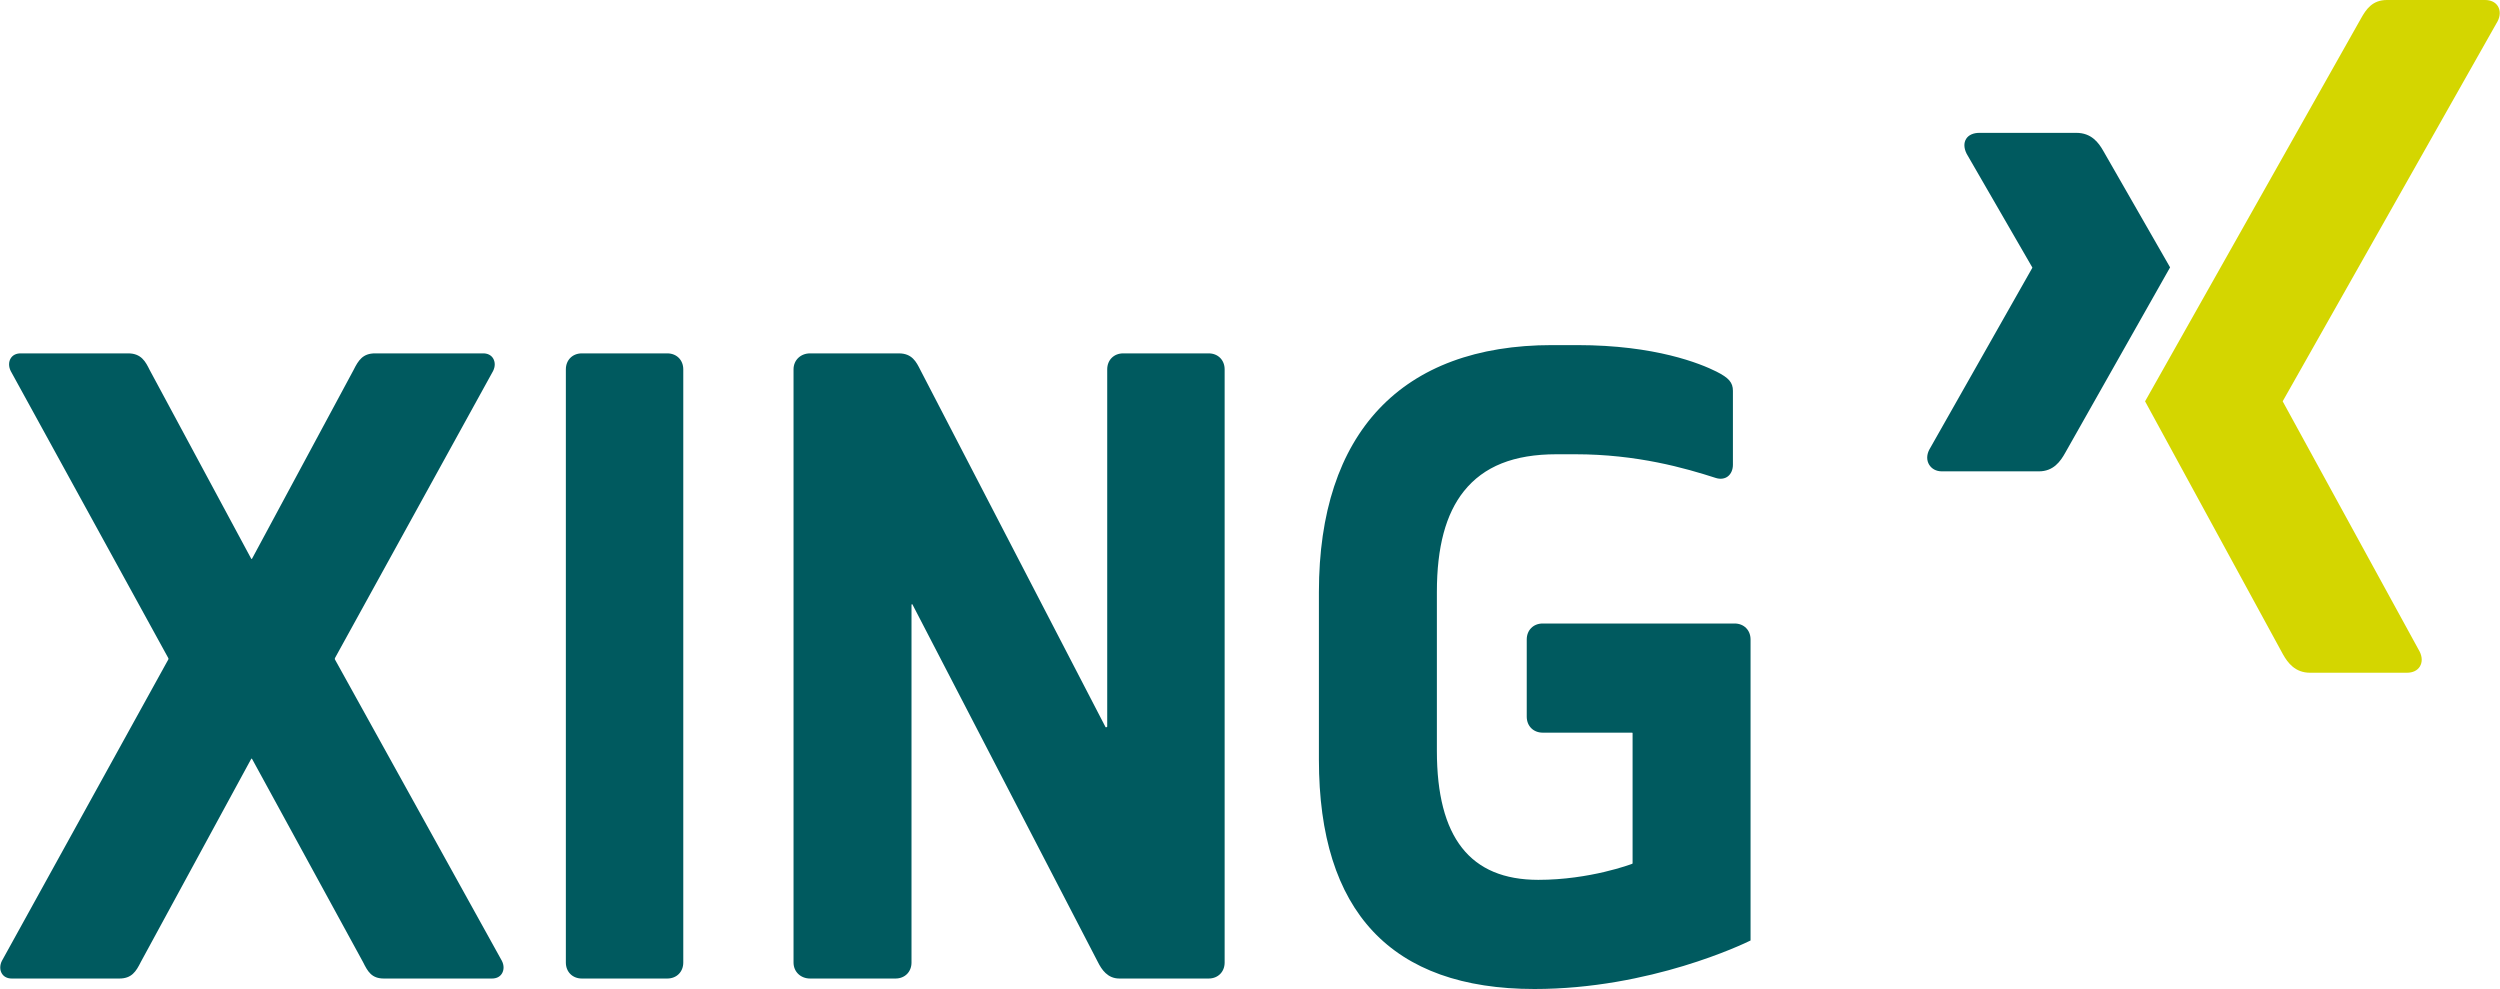
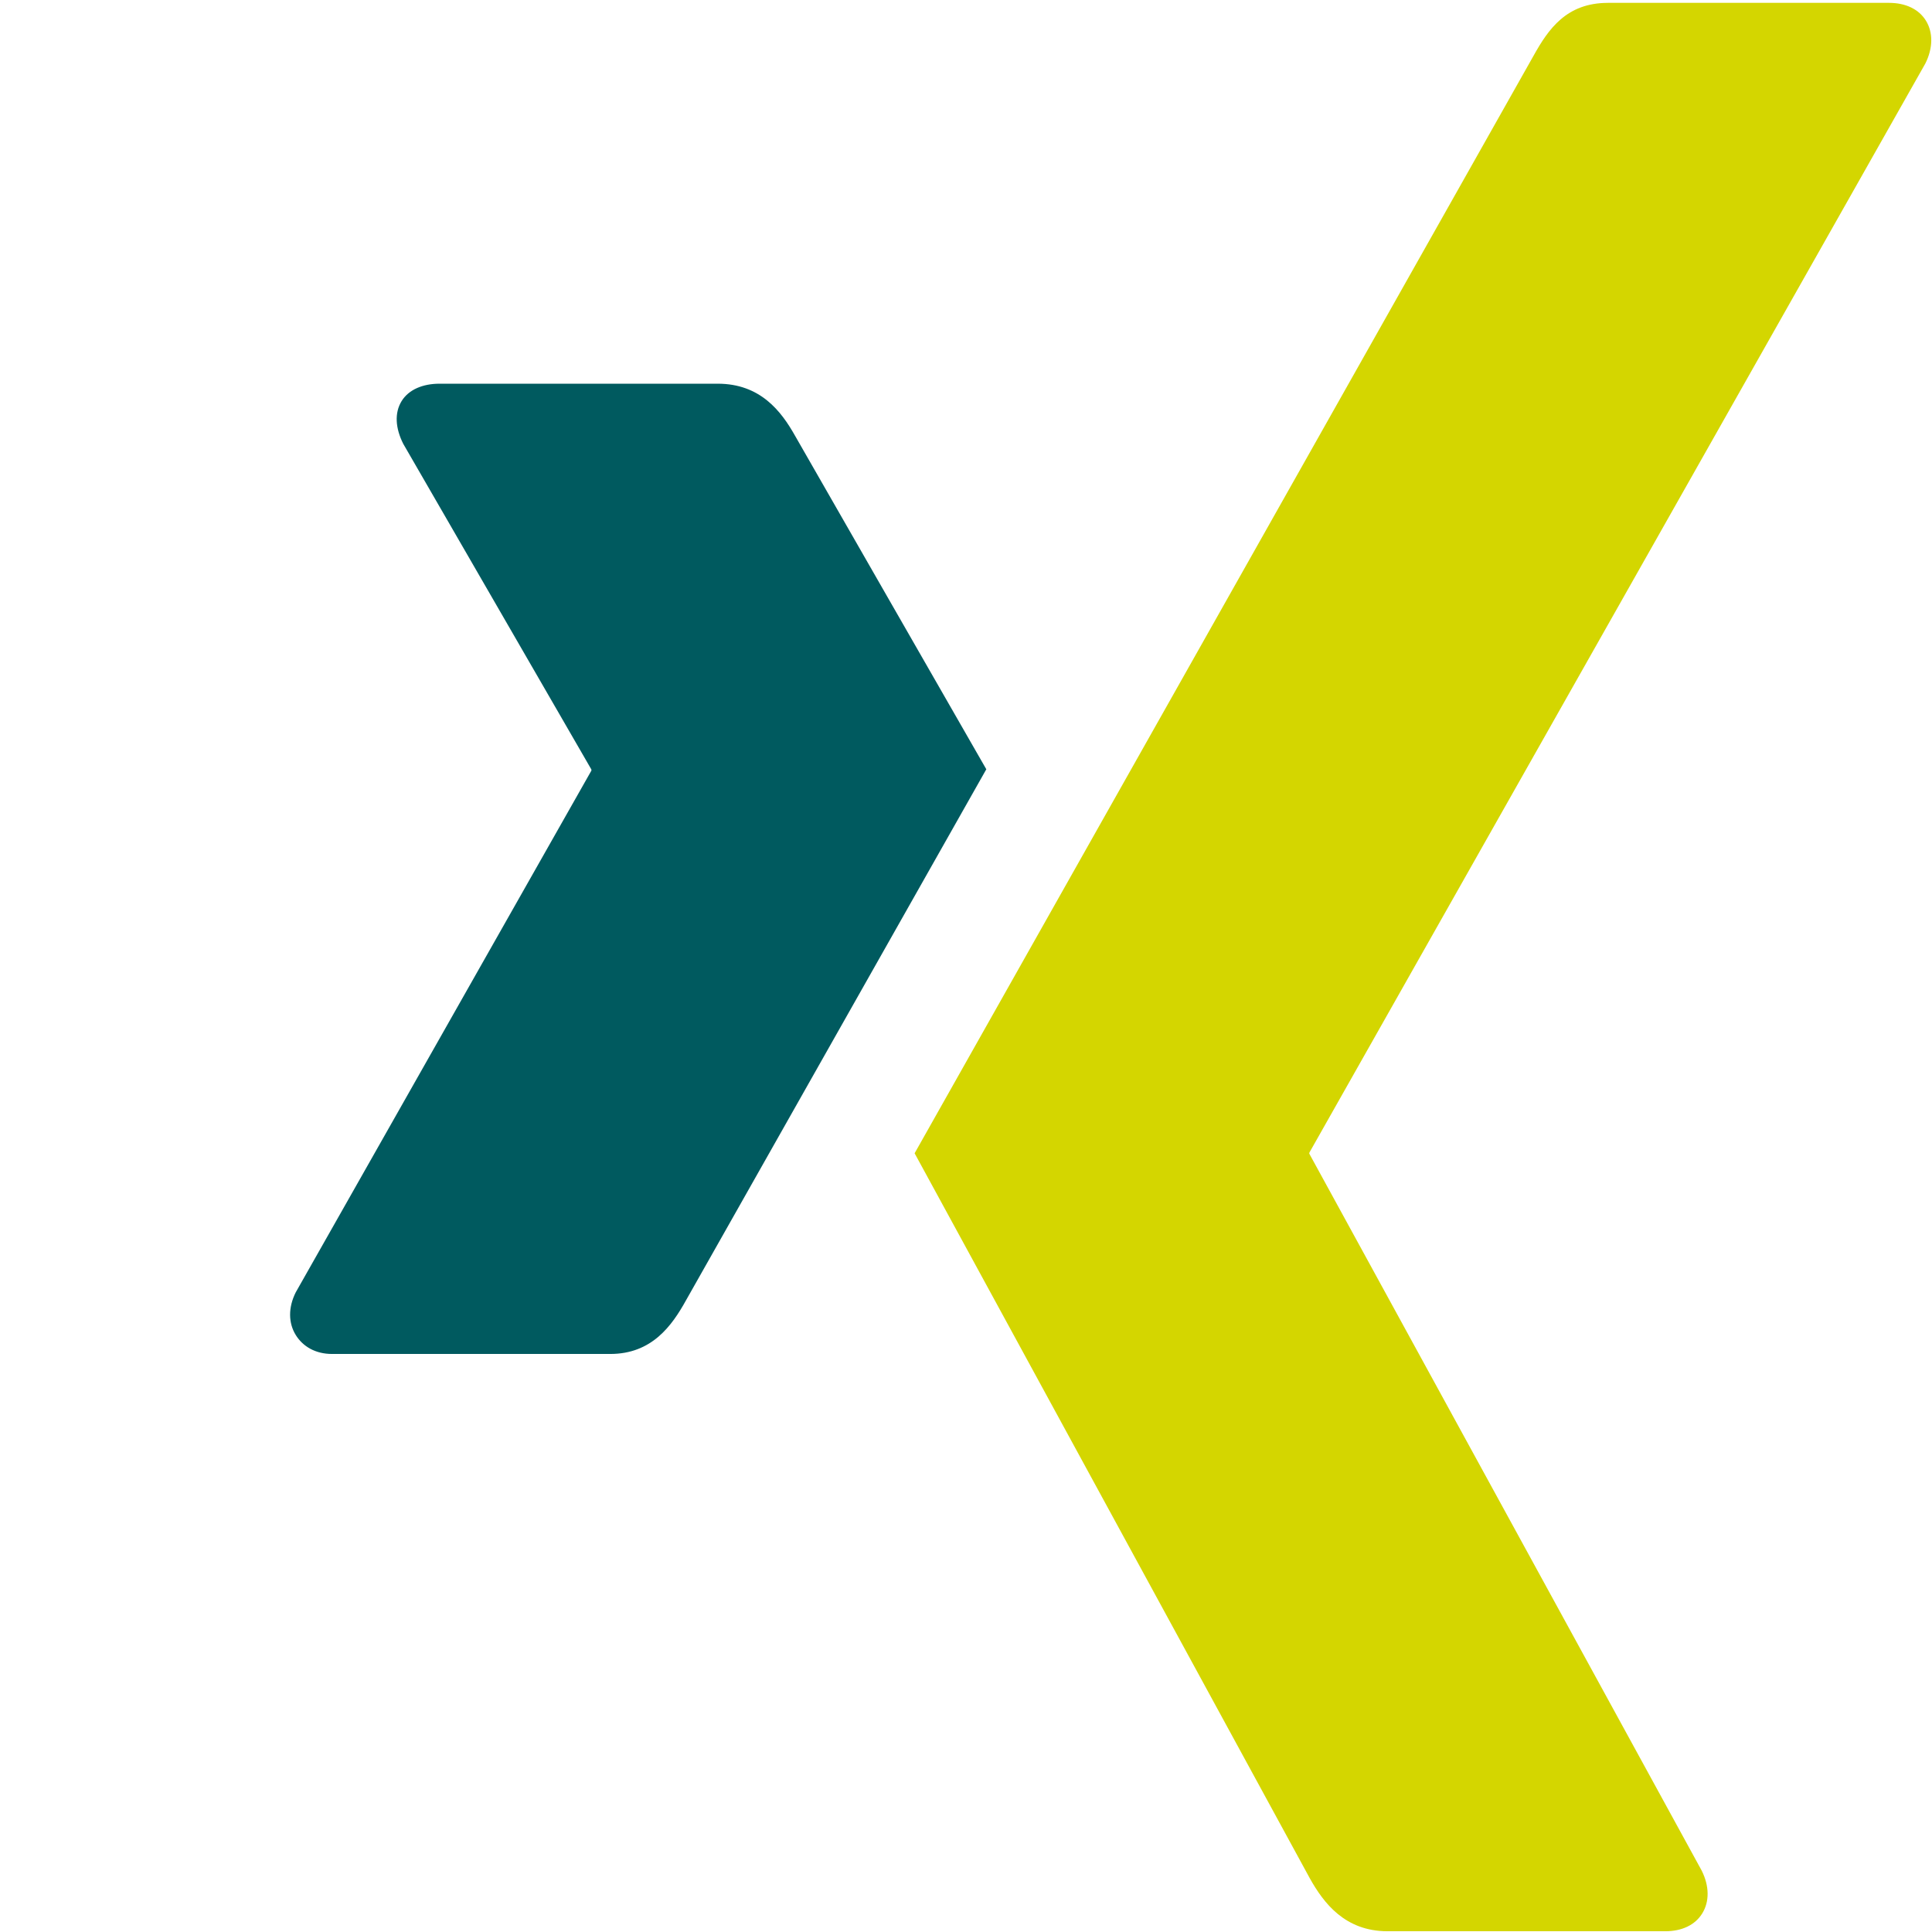
- <svg xmlns="http://www.w3.org/2000/svg" width="2500" height="989" viewBox="0.157 0 1023.693 405.056">
-   <path d="M810.714 54.414c-2.394 0-4.408.84-5.42 2.483-1.047 1.698-.885 3.884.227 6.096l26.868 46.511c.045.091.045.145 0 .226l-42.222 74.508c-1.102 2.195-1.048 4.398 0 6.097 1.012 1.634 2.8 2.71 5.193 2.71h39.737c5.942 0 8.806-4.01 10.838-7.678 0 0 41.291-73.027 42.9-75.863-.164-.262-27.32-47.64-27.32-47.64-1.979-3.522-4.968-7.45-11.064-7.45h-39.737zm-174.982 86.927c-61.666 0-95.507 35.98-95.507 101.151v68.638c0 62.244 29.632 93.926 88.281 93.926 47.424 0 85.825-18.54 88.507-19.869V261.91c0-3.829-2.718-6.548-6.547-6.548h-78.573c-3.829 0-6.548 2.72-6.548 6.548v31.61c0 3.828 2.72 6.547 6.548 6.547h36.577c.153 0 .226.072.226.226v53.285c0 .117-.126.19-.226.226-.172.072-17.232 6.548-38.384 6.548-27.942 0-41.544-17.34-41.544-52.833v-65.025c0-18.45 3.631-32.017 11.063-41.319 8.138-10.178 20.438-15.127 37.932-15.127h7.677c25.396 0 45.012 5.672 57.575 9.708 1.95.624 3.738.298 4.967-.677 1.255-.993 2.032-2.682 2.032-4.74v-30.256c0-3.423-1.68-5.346-6.773-7.902-6.494-3.25-24.98-10.837-56.897-10.837h-10.386zM8.504 144.727c-1.825 0-3.243.704-4.064 2.032-.895 1.436-.885 3.423 0 5.193l64.574 117.633c.045.081.045.37 0 .451L.827 393.54c-.895 1.78-.895 3.757 0 5.193.812 1.327 2.24 2.032 4.063 2.032h44.028c5.04 0 6.837-2.827 8.806-6.773l45.156-83.089c.045-.09.127-.226.226-.226.108 0 .181.135.227.226 0 0 45.373 83.08 45.382 83.09 1.96 3.937 3.541 6.772 8.58 6.772h44.254c1.824 0 3.251-.705 4.063-2.032.452-.723.678-1.608.678-2.483 0-.886-.234-1.815-.678-2.71-.009-.019-68.412-123.504-68.412-123.504-.027-.045 0-.18 0-.226s-.027-.189 0-.226L202 151.951c.442-.894.678-1.825.678-2.709 0-.876-.235-1.77-.678-2.484-.82-1.328-2.249-2.032-4.063-2.032h-44.254c-5.04 0-6.837 2.836-8.806 6.773l-41.544 77.218c-.046.082-.118.227-.227.227-.099 0-.18-.145-.226-.227 0 0-41.535-77.218-41.544-77.218-1.644-3.306-3.378-6.773-8.806-6.773H8.504zm229.848 0c-3.82 0-6.548 2.728-6.548 6.548v242.943c0 3.82 2.728 6.548 6.548 6.548h34.996c3.82 0 6.548-2.728 6.548-6.548V151.275c0-3.82-2.728-6.548-6.548-6.548h-34.996zm93.475 0c-3.82 0-6.773 2.728-6.773 6.548v242.943c0 3.82 2.953 6.548 6.773 6.548h34.996c3.82 0 6.548-2.728 6.548-6.548V247.684c0-.126.108-.198.226-.226.117-.036.172.117.226.226 0 0 75.863 146.3 75.863 146.31 1.562 3.123 3.992 6.772 8.807 6.772h36.576c3.82 0 6.548-2.728 6.548-6.548V151.275c0-3.82-2.728-6.548-6.548-6.548h-34.996c-3.82 0-6.548 2.728-6.548 6.548v146.308c0 .126-.108.198-.226.226-.117.036-.389.108-.452 0 0 0-75.863-146.299-75.863-146.308-1.66-3.296-3.378-6.773-8.806-6.773h-36.35z" fill="#005a5f" />
-   <path d="M977.656 0c-5.934 0-8.508 3.74-10.639 7.568 0 0-85.608 151.817-88.426 156.802.145.271 56.464 103.59 56.464 103.59 1.97 3.521 5.013 7.567 11.1 7.567h39.692c2.394 0 4.264-.903 5.274-2.538 1.057-1.697 1.03-3.938-.08-6.14l-56.022-102.354a.232.232 0 0 1 0-.262l87.983-155.565c1.103-2.194 1.13-4.435.081-6.132-1.012-1.635-2.89-2.538-5.283-2.538h-40.144z" fill="#d4d600" />
+ <svg xmlns="http://www.w3.org/2000/svg" width="674" height="674" viewBox="0 0 674 674" fill="none">
+   <path d="M153.342 133.859C147.497 133.859 142.58 135.91 140.109 139.922C137.552 144.068 137.948 149.405 140.663 154.806L206.265 268.369C206.375 268.591 206.375 268.723 206.265 268.921L103.174 450.843C100.483 456.202 100.615 461.581 103.174 465.729C105.645 469.719 110.011 472.346 115.853 472.346H212.877C227.385 472.346 234.378 462.555 239.339 453.599C239.339 453.599 340.157 275.294 344.085 268.369C343.685 267.729 277.38 152.05 277.38 152.05C272.548 143.45 265.25 133.859 250.366 133.859H153.342Z" fill="#005A5F" />
+   <path d="M560.955 1C546.466 1 540.182 10.132 534.979 19.478C534.979 19.478 325.955 390.16 319.074 402.332C319.428 402.994 456.939 655.261 456.939 655.261C461.749 663.858 469.179 673.737 484.041 673.737H580.954C586.8 673.737 591.366 671.532 593.832 667.54C596.412 663.397 596.347 657.925 593.636 652.549L456.851 402.637C456.786 402.543 456.752 402.431 456.752 402.317C456.752 402.203 456.786 402.092 456.851 401.997L671.674 22.164C674.367 16.807 674.433 11.335 671.871 7.192C669.4 3.2 664.815 0.995 658.972 0.995H560.955V1Z" fill="#D4D600" />
</svg>
